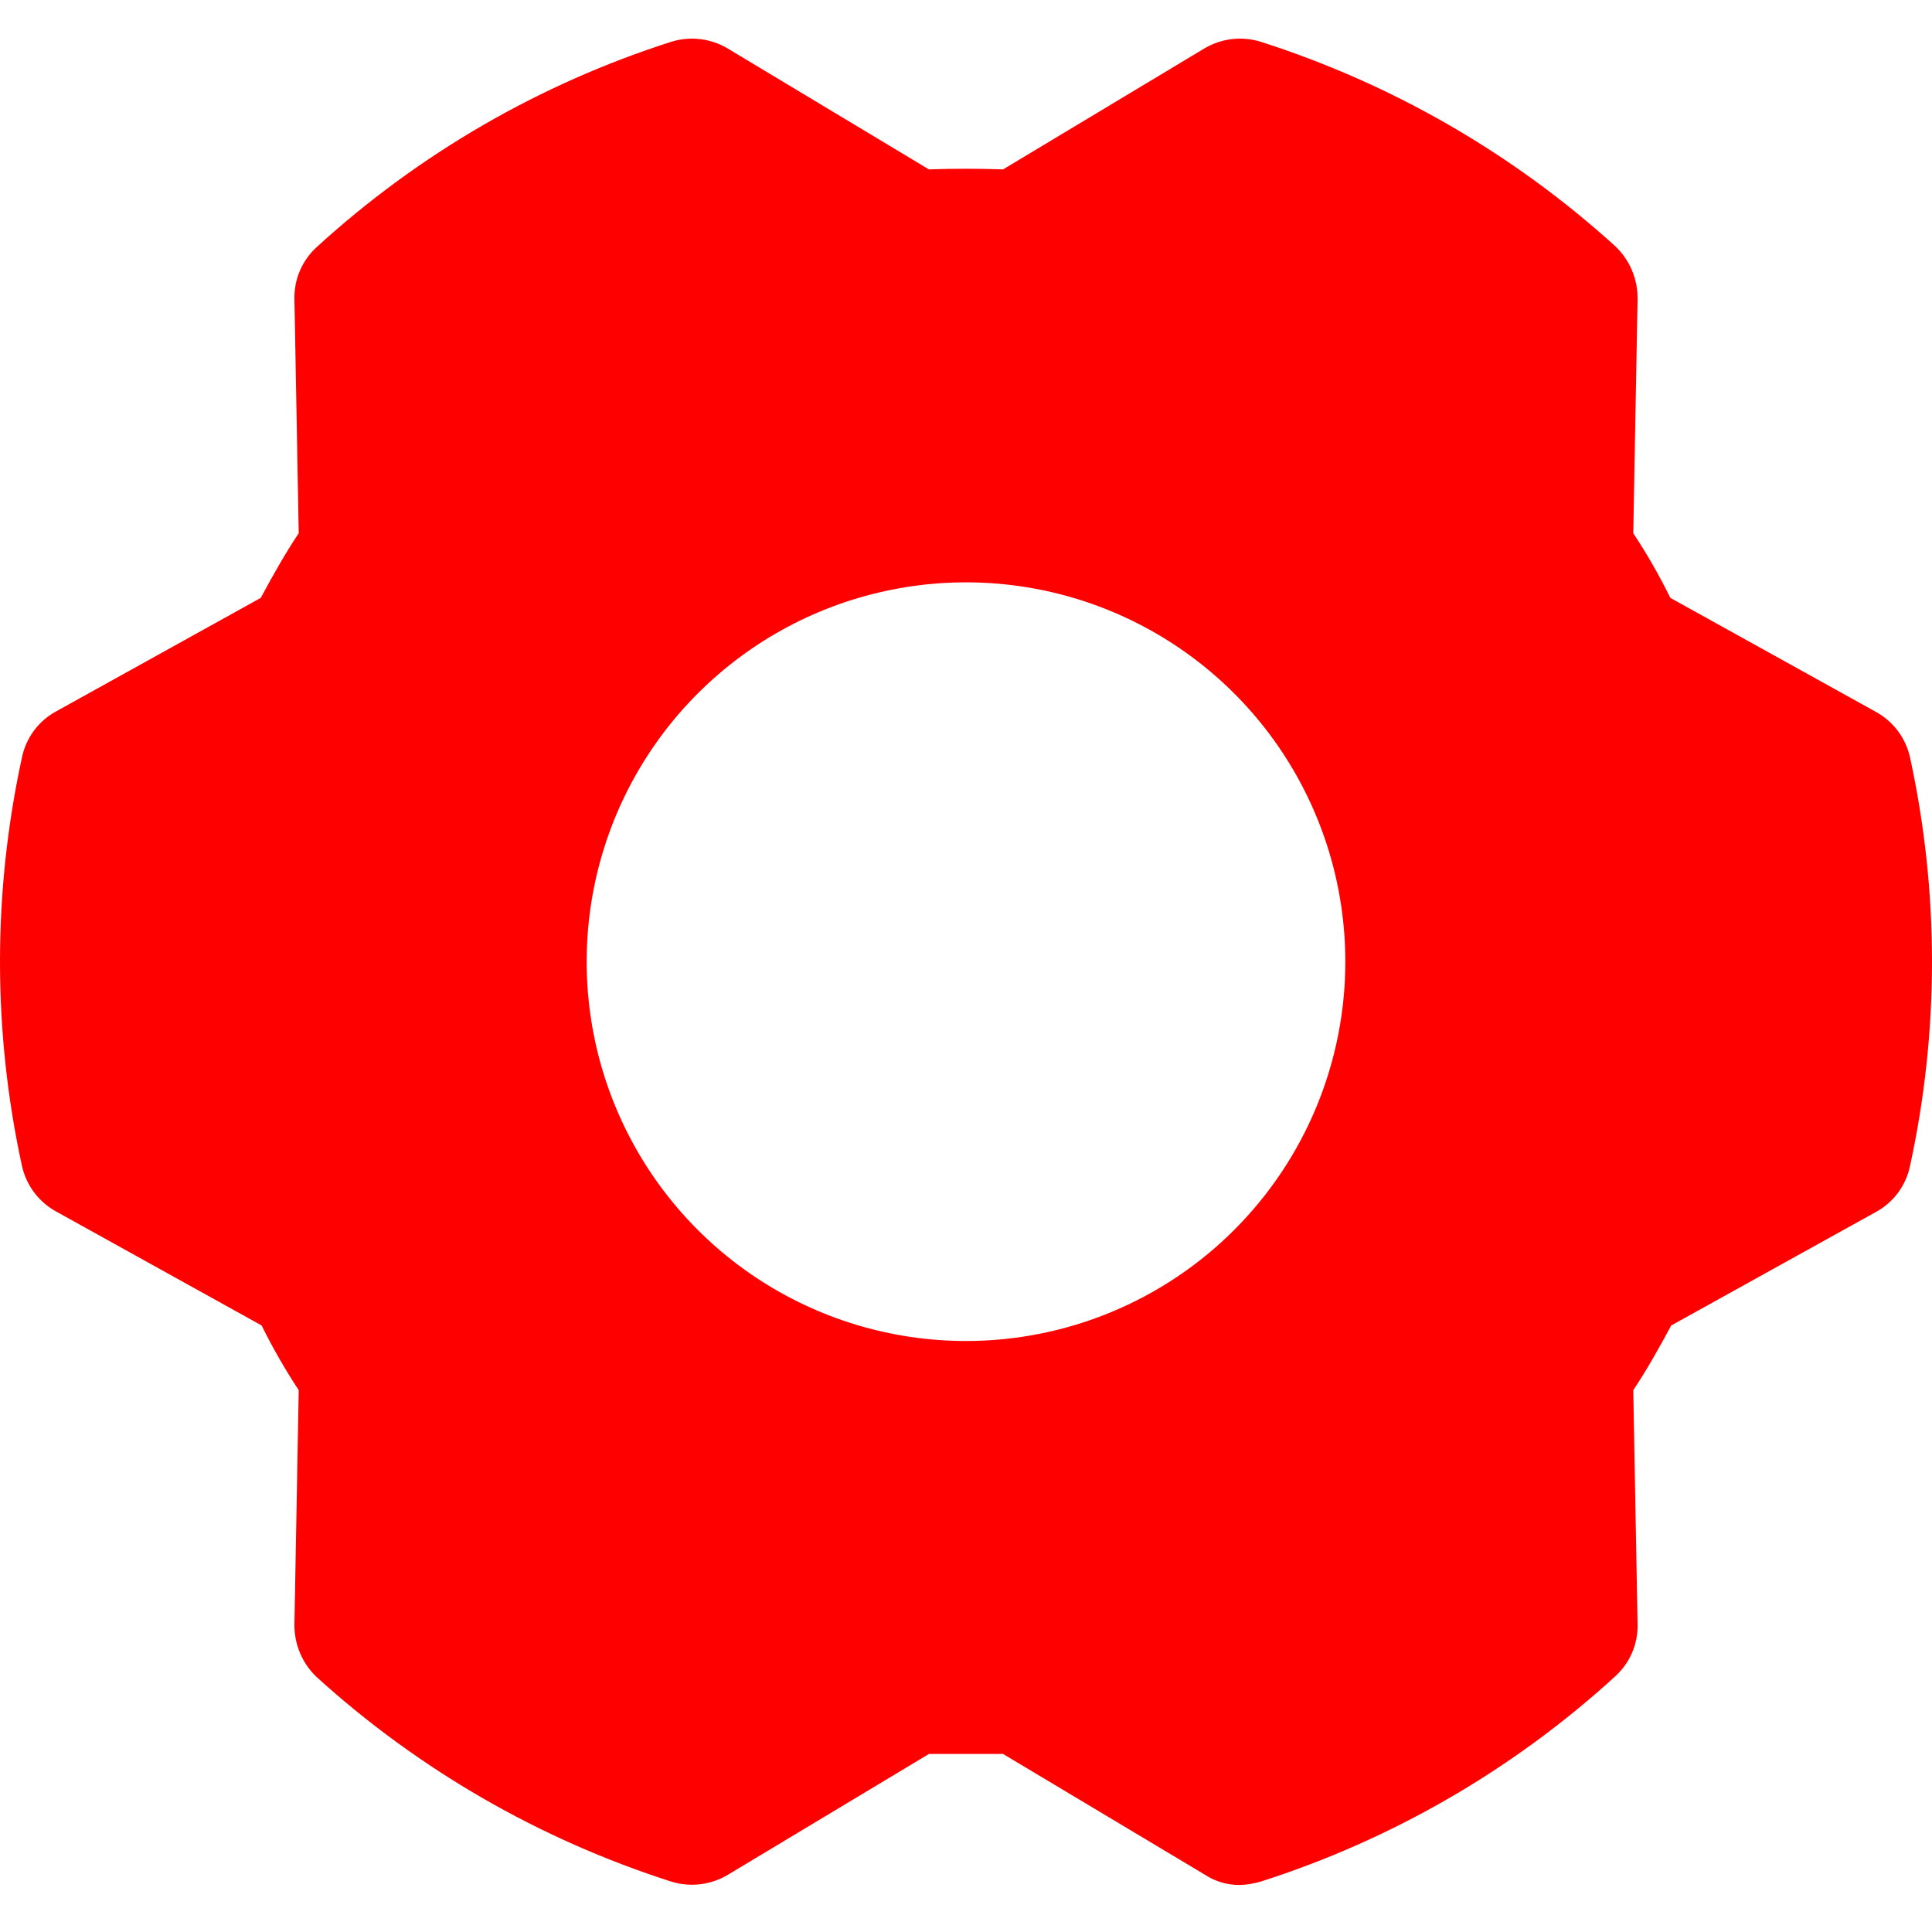
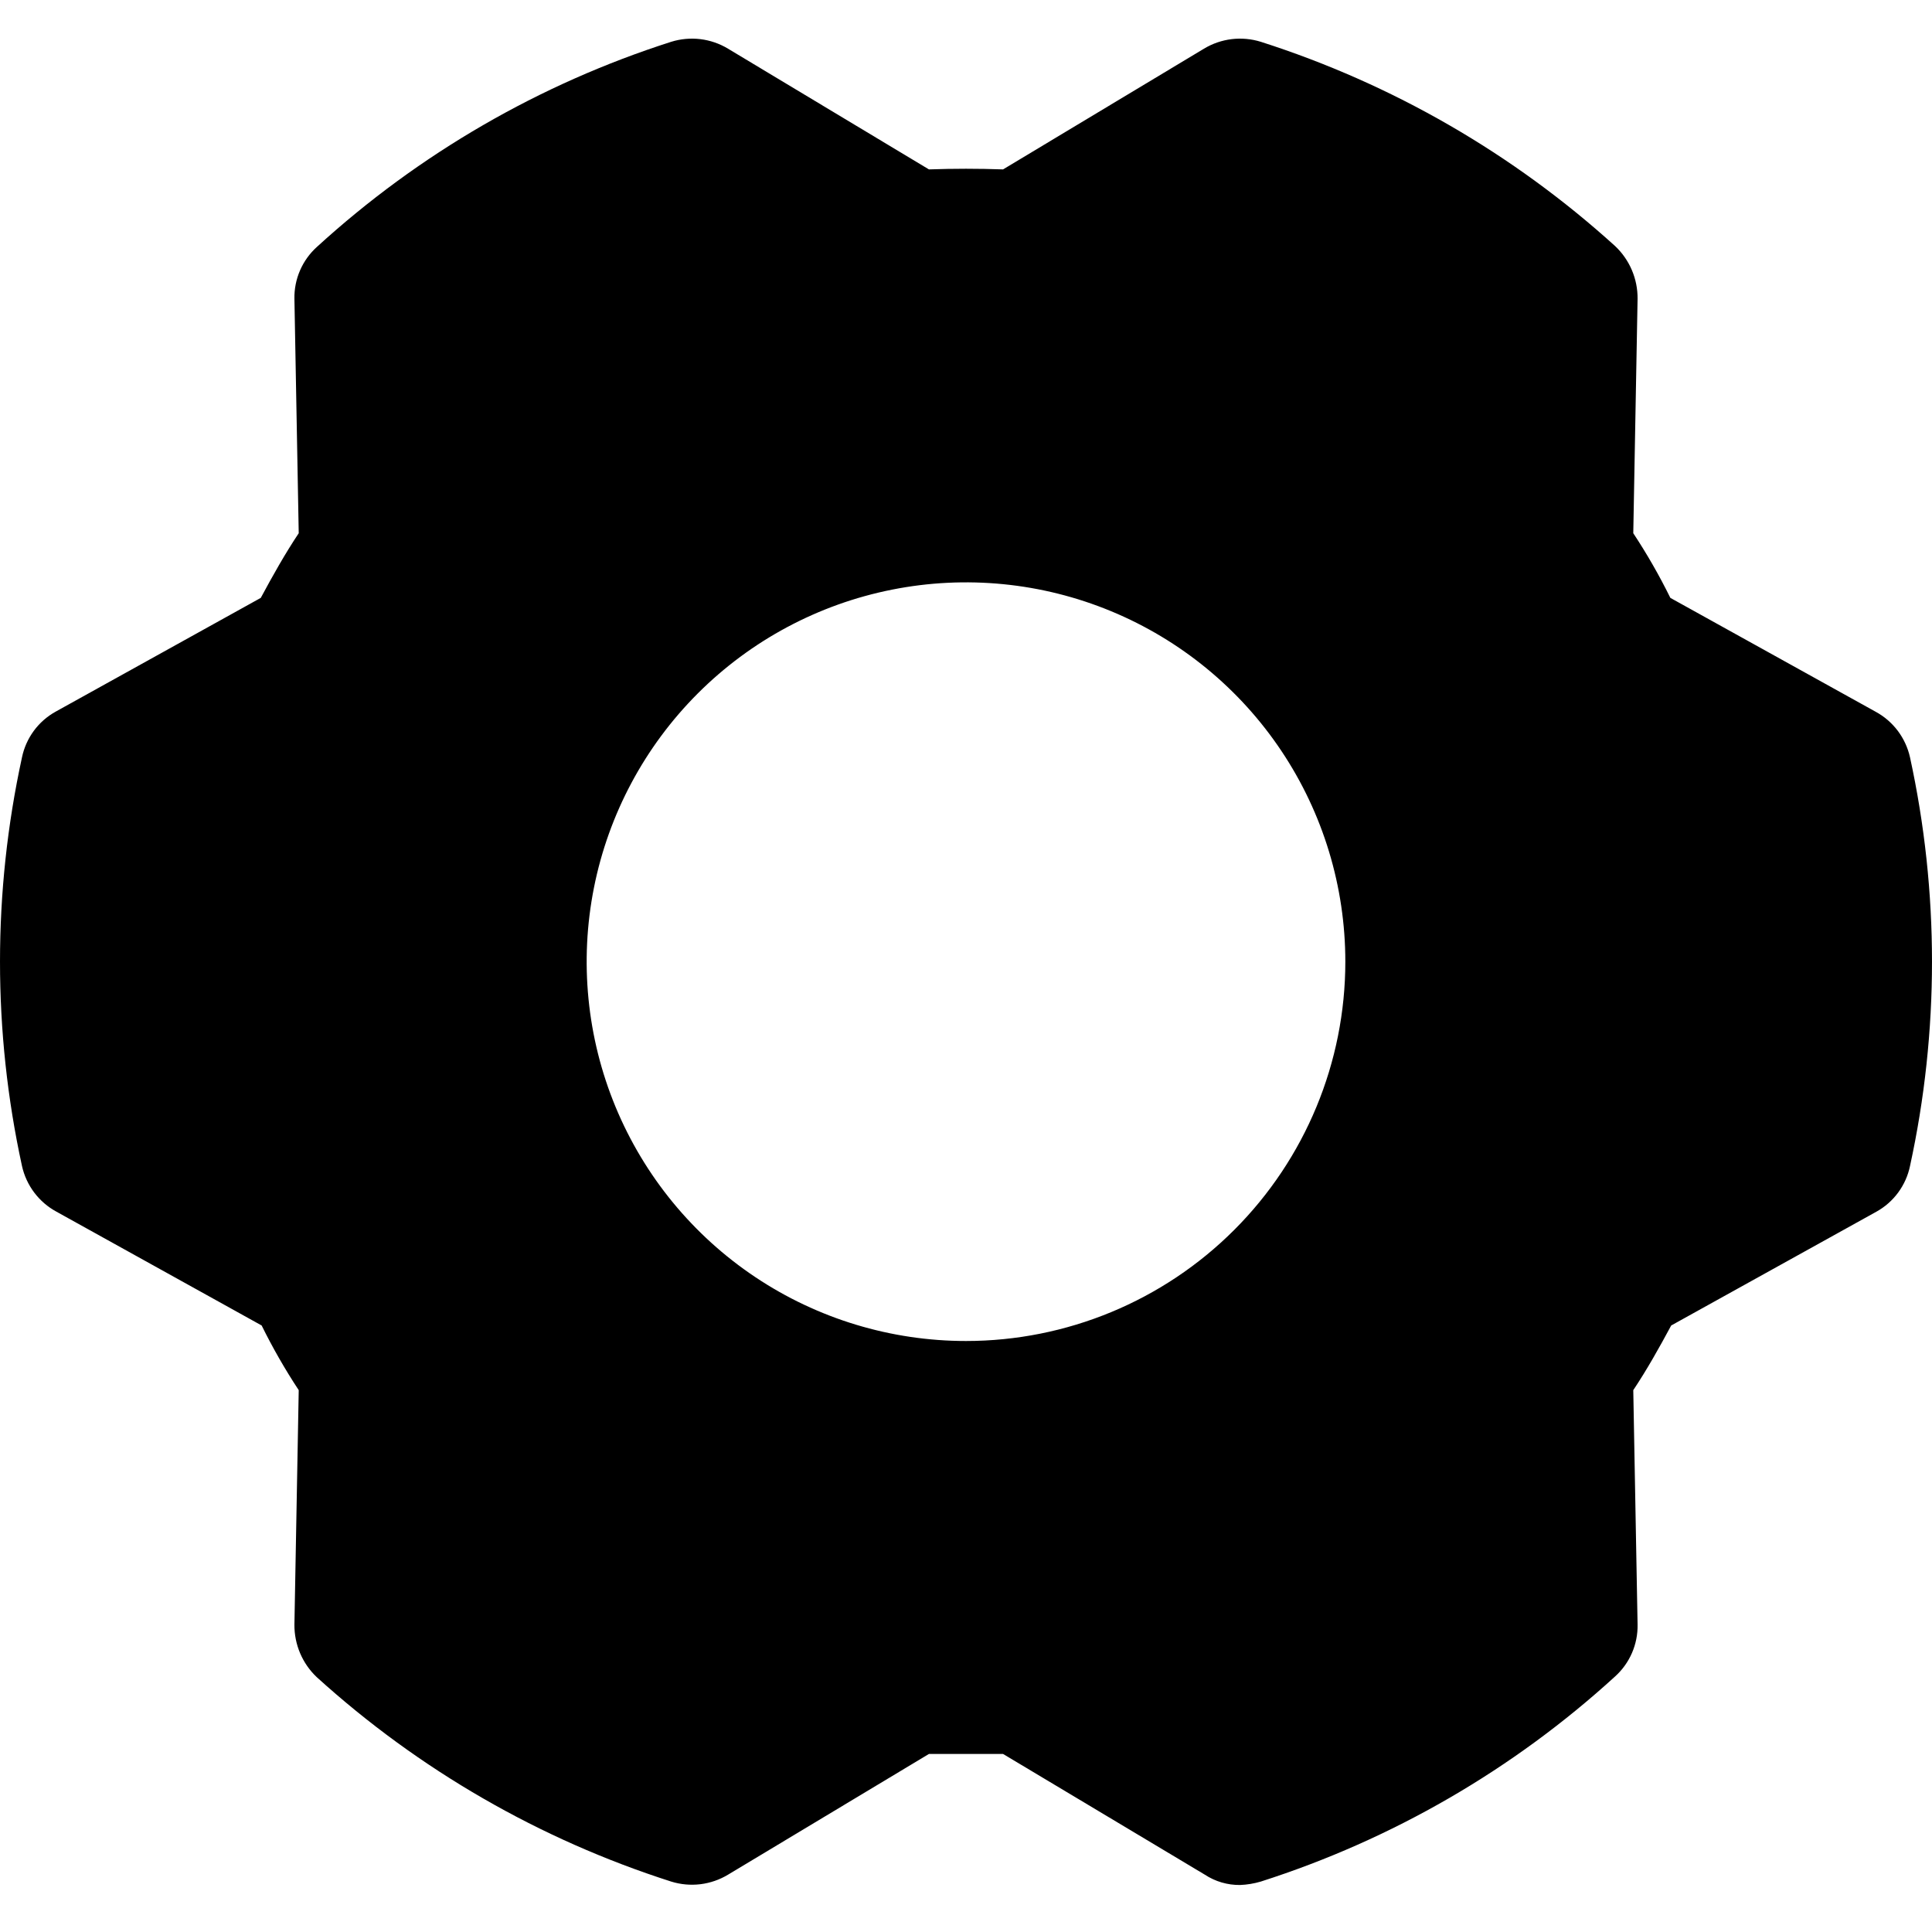
<svg xmlns="http://www.w3.org/2000/svg" width="100" height="100" viewBox="0 0 100 100" fill="none">
-   <path d="M98.862 39.201C98.751 38.702 98.534 38.232 98.227 37.824C97.919 37.416 97.527 37.079 97.077 36.836L86.457 30.946C85.888 29.791 85.247 28.673 84.538 27.599L84.761 15.461C84.765 14.952 84.664 14.448 84.465 13.98C84.265 13.511 83.971 13.089 83.601 12.739C78.313 7.945 72.059 4.339 65.261 2.164C64.773 2.012 64.258 1.965 63.75 2.026C63.242 2.088 62.754 2.256 62.316 2.521L51.919 8.768C50.625 8.723 49.375 8.723 48.081 8.768L37.684 2.521C37.246 2.256 36.758 2.088 36.25 2.026C35.742 1.965 35.227 2.012 34.739 2.164C27.932 4.341 21.675 7.963 16.399 12.784C16.026 13.122 15.729 13.535 15.529 13.997C15.329 14.459 15.23 14.958 15.239 15.461L15.462 27.599C14.748 28.67 14.123 29.785 13.498 30.946L2.878 36.836C2.435 37.082 2.05 37.42 1.75 37.828C1.45 38.237 1.241 38.705 1.138 39.201C-0.379 46.17 -0.379 53.383 1.138 60.352C1.249 60.851 1.466 61.32 1.773 61.728C2.081 62.136 2.473 62.474 2.923 62.717L13.543 68.607C14.113 69.762 14.753 70.879 15.462 71.954L15.239 84.091C15.235 84.6 15.336 85.105 15.535 85.573C15.735 86.042 16.029 86.464 16.399 86.813C21.687 91.608 27.941 95.214 34.739 97.389C35.227 97.541 35.742 97.588 36.25 97.527C36.758 97.465 37.246 97.296 37.684 97.032L48.081 90.785H51.919L62.361 97.032C62.903 97.389 63.541 97.575 64.19 97.567C64.553 97.552 64.913 97.492 65.261 97.389C72.068 95.212 78.325 91.589 83.601 86.769C83.974 86.431 84.271 86.018 84.471 85.556C84.671 85.094 84.77 84.595 84.761 84.091L84.538 71.954C85.252 70.883 85.877 69.767 86.501 68.607L97.122 62.717C97.565 62.471 97.95 62.133 98.25 61.724C98.55 61.316 98.759 60.848 98.862 60.352C100.379 53.383 100.379 46.17 98.862 39.201V39.201ZM50 69.41C46.117 69.41 42.321 68.259 39.092 66.102C35.863 63.944 33.347 60.878 31.86 57.29C30.375 53.702 29.986 49.755 30.743 45.946C31.501 42.137 33.371 38.639 36.117 35.893C38.862 33.147 42.361 31.277 46.17 30.52C49.978 29.762 53.926 30.151 57.514 31.637C61.101 33.123 64.168 35.639 66.325 38.868C68.483 42.097 69.634 45.893 69.634 49.776C69.634 54.984 67.566 59.978 63.883 63.66C60.201 67.342 55.207 69.41 50 69.41Z" fill="#ff0000" />
+   <path d="M98.862 39.201C98.751 38.702 98.534 38.232 98.227 37.824C97.919 37.416 97.527 37.079 97.077 36.836L86.457 30.946C85.888 29.791 85.247 28.673 84.538 27.599L84.761 15.461C84.765 14.952 84.664 14.448 84.465 13.98C84.265 13.511 83.971 13.089 83.601 12.739C78.313 7.945 72.059 4.339 65.261 2.164C64.773 2.012 64.258 1.965 63.75 2.026C63.242 2.088 62.754 2.256 62.316 2.521L51.919 8.768C50.625 8.723 49.375 8.723 48.081 8.768L37.684 2.521C37.246 2.256 36.758 2.088 36.25 2.026C35.742 1.965 35.227 2.012 34.739 2.164C27.932 4.341 21.675 7.963 16.399 12.784C16.026 13.122 15.729 13.535 15.529 13.997C15.329 14.459 15.23 14.958 15.239 15.461L15.462 27.599C14.748 28.67 14.123 29.785 13.498 30.946L2.878 36.836C2.435 37.082 2.05 37.42 1.75 37.828C1.45 38.237 1.241 38.705 1.138 39.201C-0.379 46.17 -0.379 53.383 1.138 60.352C1.249 60.851 1.466 61.32 1.773 61.728C2.081 62.136 2.473 62.474 2.923 62.717L13.543 68.607C14.113 69.762 14.753 70.879 15.462 71.954L15.239 84.091C15.235 84.6 15.336 85.105 15.535 85.573C15.735 86.042 16.029 86.464 16.399 86.813C21.687 91.608 27.941 95.214 34.739 97.389C35.227 97.541 35.742 97.588 36.25 97.527C36.758 97.465 37.246 97.296 37.684 97.032L48.081 90.785H51.919L62.361 97.032C62.903 97.389 63.541 97.575 64.19 97.567C64.553 97.552 64.913 97.492 65.261 97.389C72.068 95.212 78.325 91.589 83.601 86.769C83.974 86.431 84.271 86.018 84.471 85.556C84.671 85.094 84.77 84.595 84.761 84.091L84.538 71.954C85.252 70.883 85.877 69.767 86.501 68.607L97.122 62.717C97.565 62.471 97.95 62.133 98.25 61.724C98.55 61.316 98.759 60.848 98.862 60.352C100.379 53.383 100.379 46.17 98.862 39.201V39.201ZM50 69.41C46.117 69.41 42.321 68.259 39.092 66.102C35.863 63.944 33.347 60.878 31.86 57.29C30.375 53.702 29.986 49.755 30.743 45.946C31.501 42.137 33.371 38.639 36.117 35.893C38.862 33.147 42.361 31.277 46.17 30.52C49.978 29.762 53.926 30.151 57.514 31.637C61.101 33.123 64.168 35.639 66.325 38.868C68.483 42.097 69.634 45.893 69.634 49.776C69.634 54.984 67.566 59.978 63.883 63.66C60.201 67.342 55.207 69.41 50 69.41Z" fill="#000000" />
</svg>
